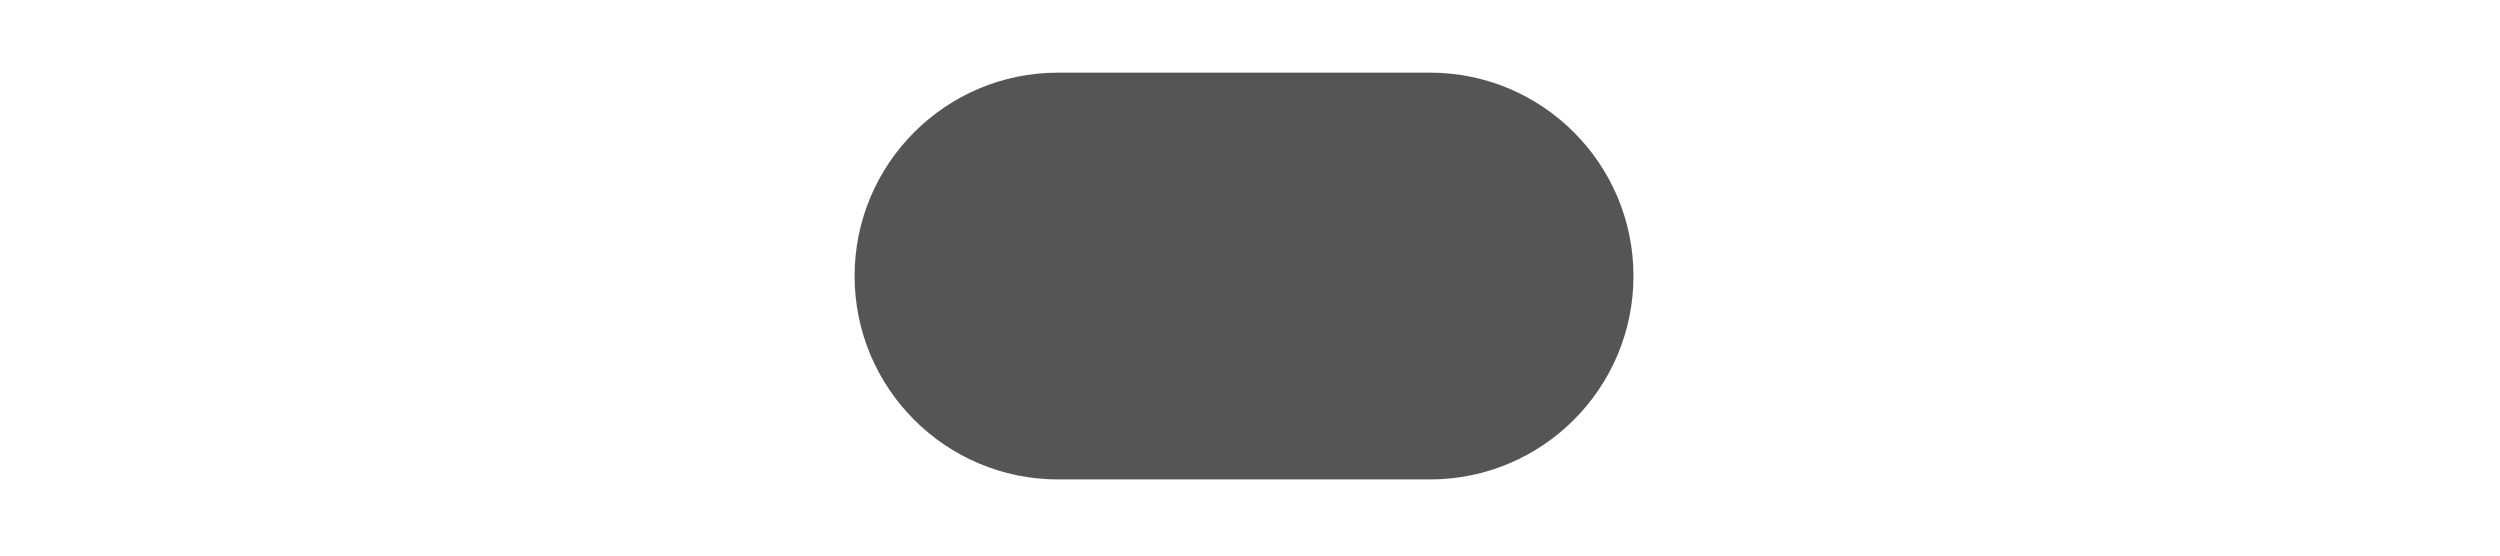
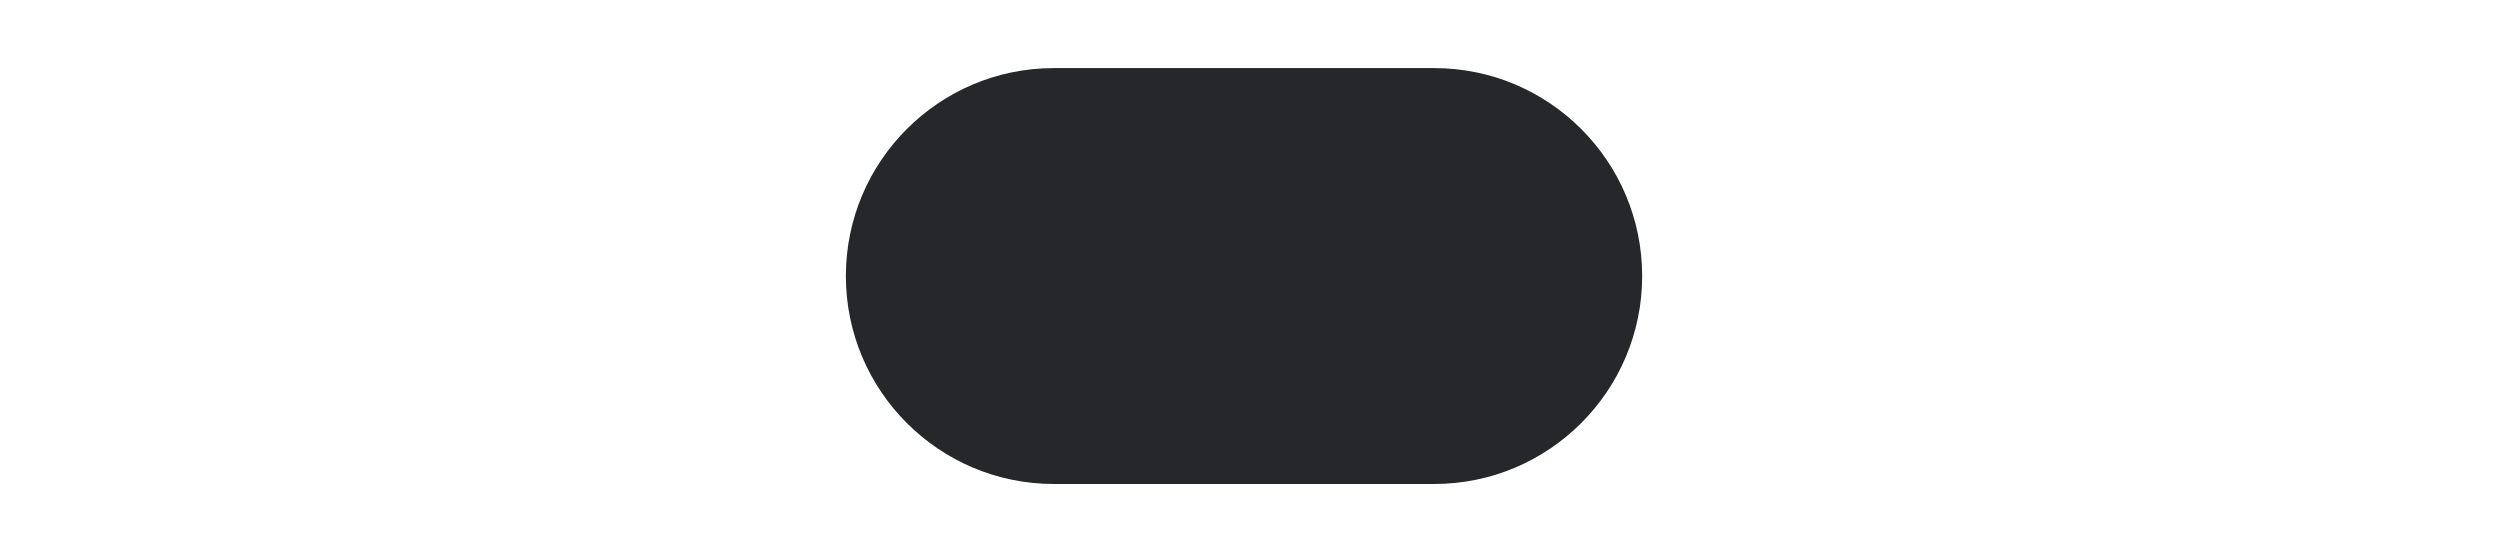
<svg xmlns="http://www.w3.org/2000/svg" width="100%" height="100%" viewBox="0 0 135 30" version="1.1" xml:space="preserve" style="fill-rule:evenodd;clip-rule:evenodd;stroke-linejoin:round;stroke-miterlimit:1.414;">
  <g />
  <rect x="-117" y="-510" width="400" height="1430" style="fill:none;" />
-   <path id="Base" d="M88.207,14.906c0,-6.062 -4.922,-10.983 -10.983,-10.983l-20.093,0c-6.061,0 -10.983,4.921 -10.983,10.983c0,6.062 4.922,10.983 10.983,10.983l20.093,0c6.061,0 10.983,-4.921 10.983,-10.983Z" style="fill:#555;" />
+   <path id="Base" d="M88.677,14.906c0,-6.197 -5.031,-11.229 -11.228,-11.229l-20.543,0c-6.197,0 -11.229,5.032 -11.229,11.229c0,6.197 5.032,11.229 11.229,11.229l20.543,0c6.197,0 11.228,-5.032 11.228,-11.229Z" style="fill:#25272a;" />
</svg>
